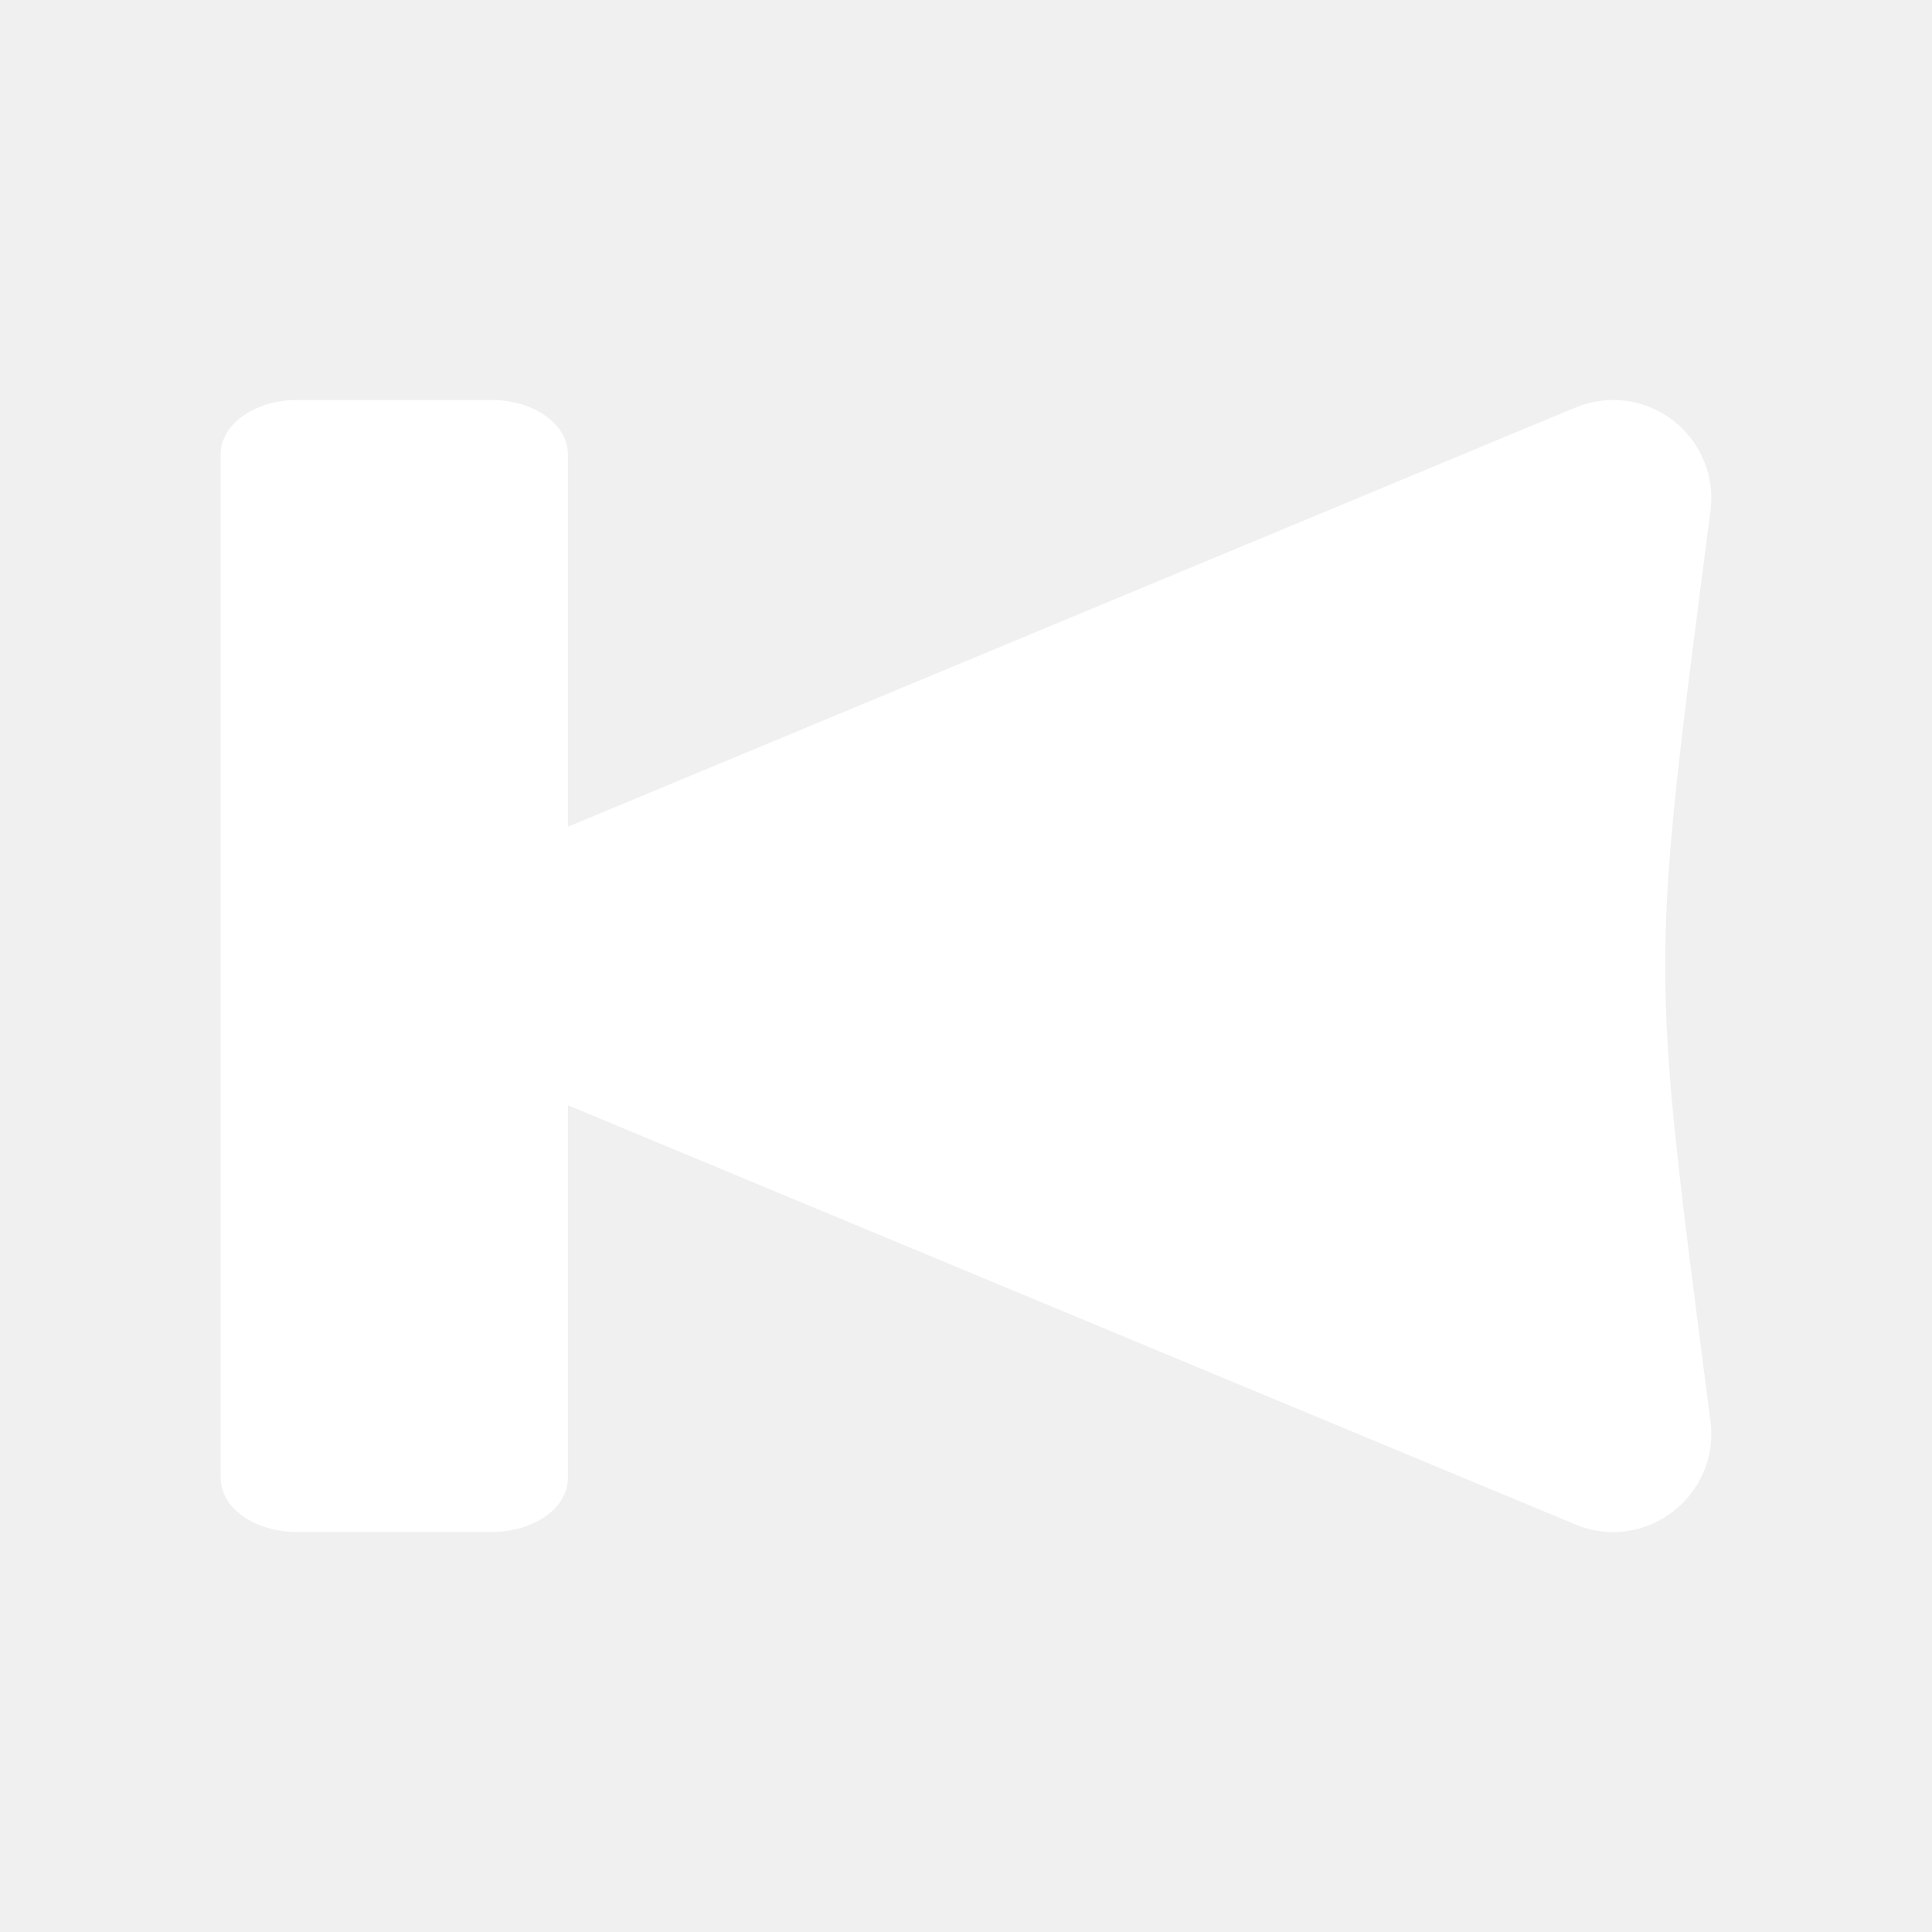
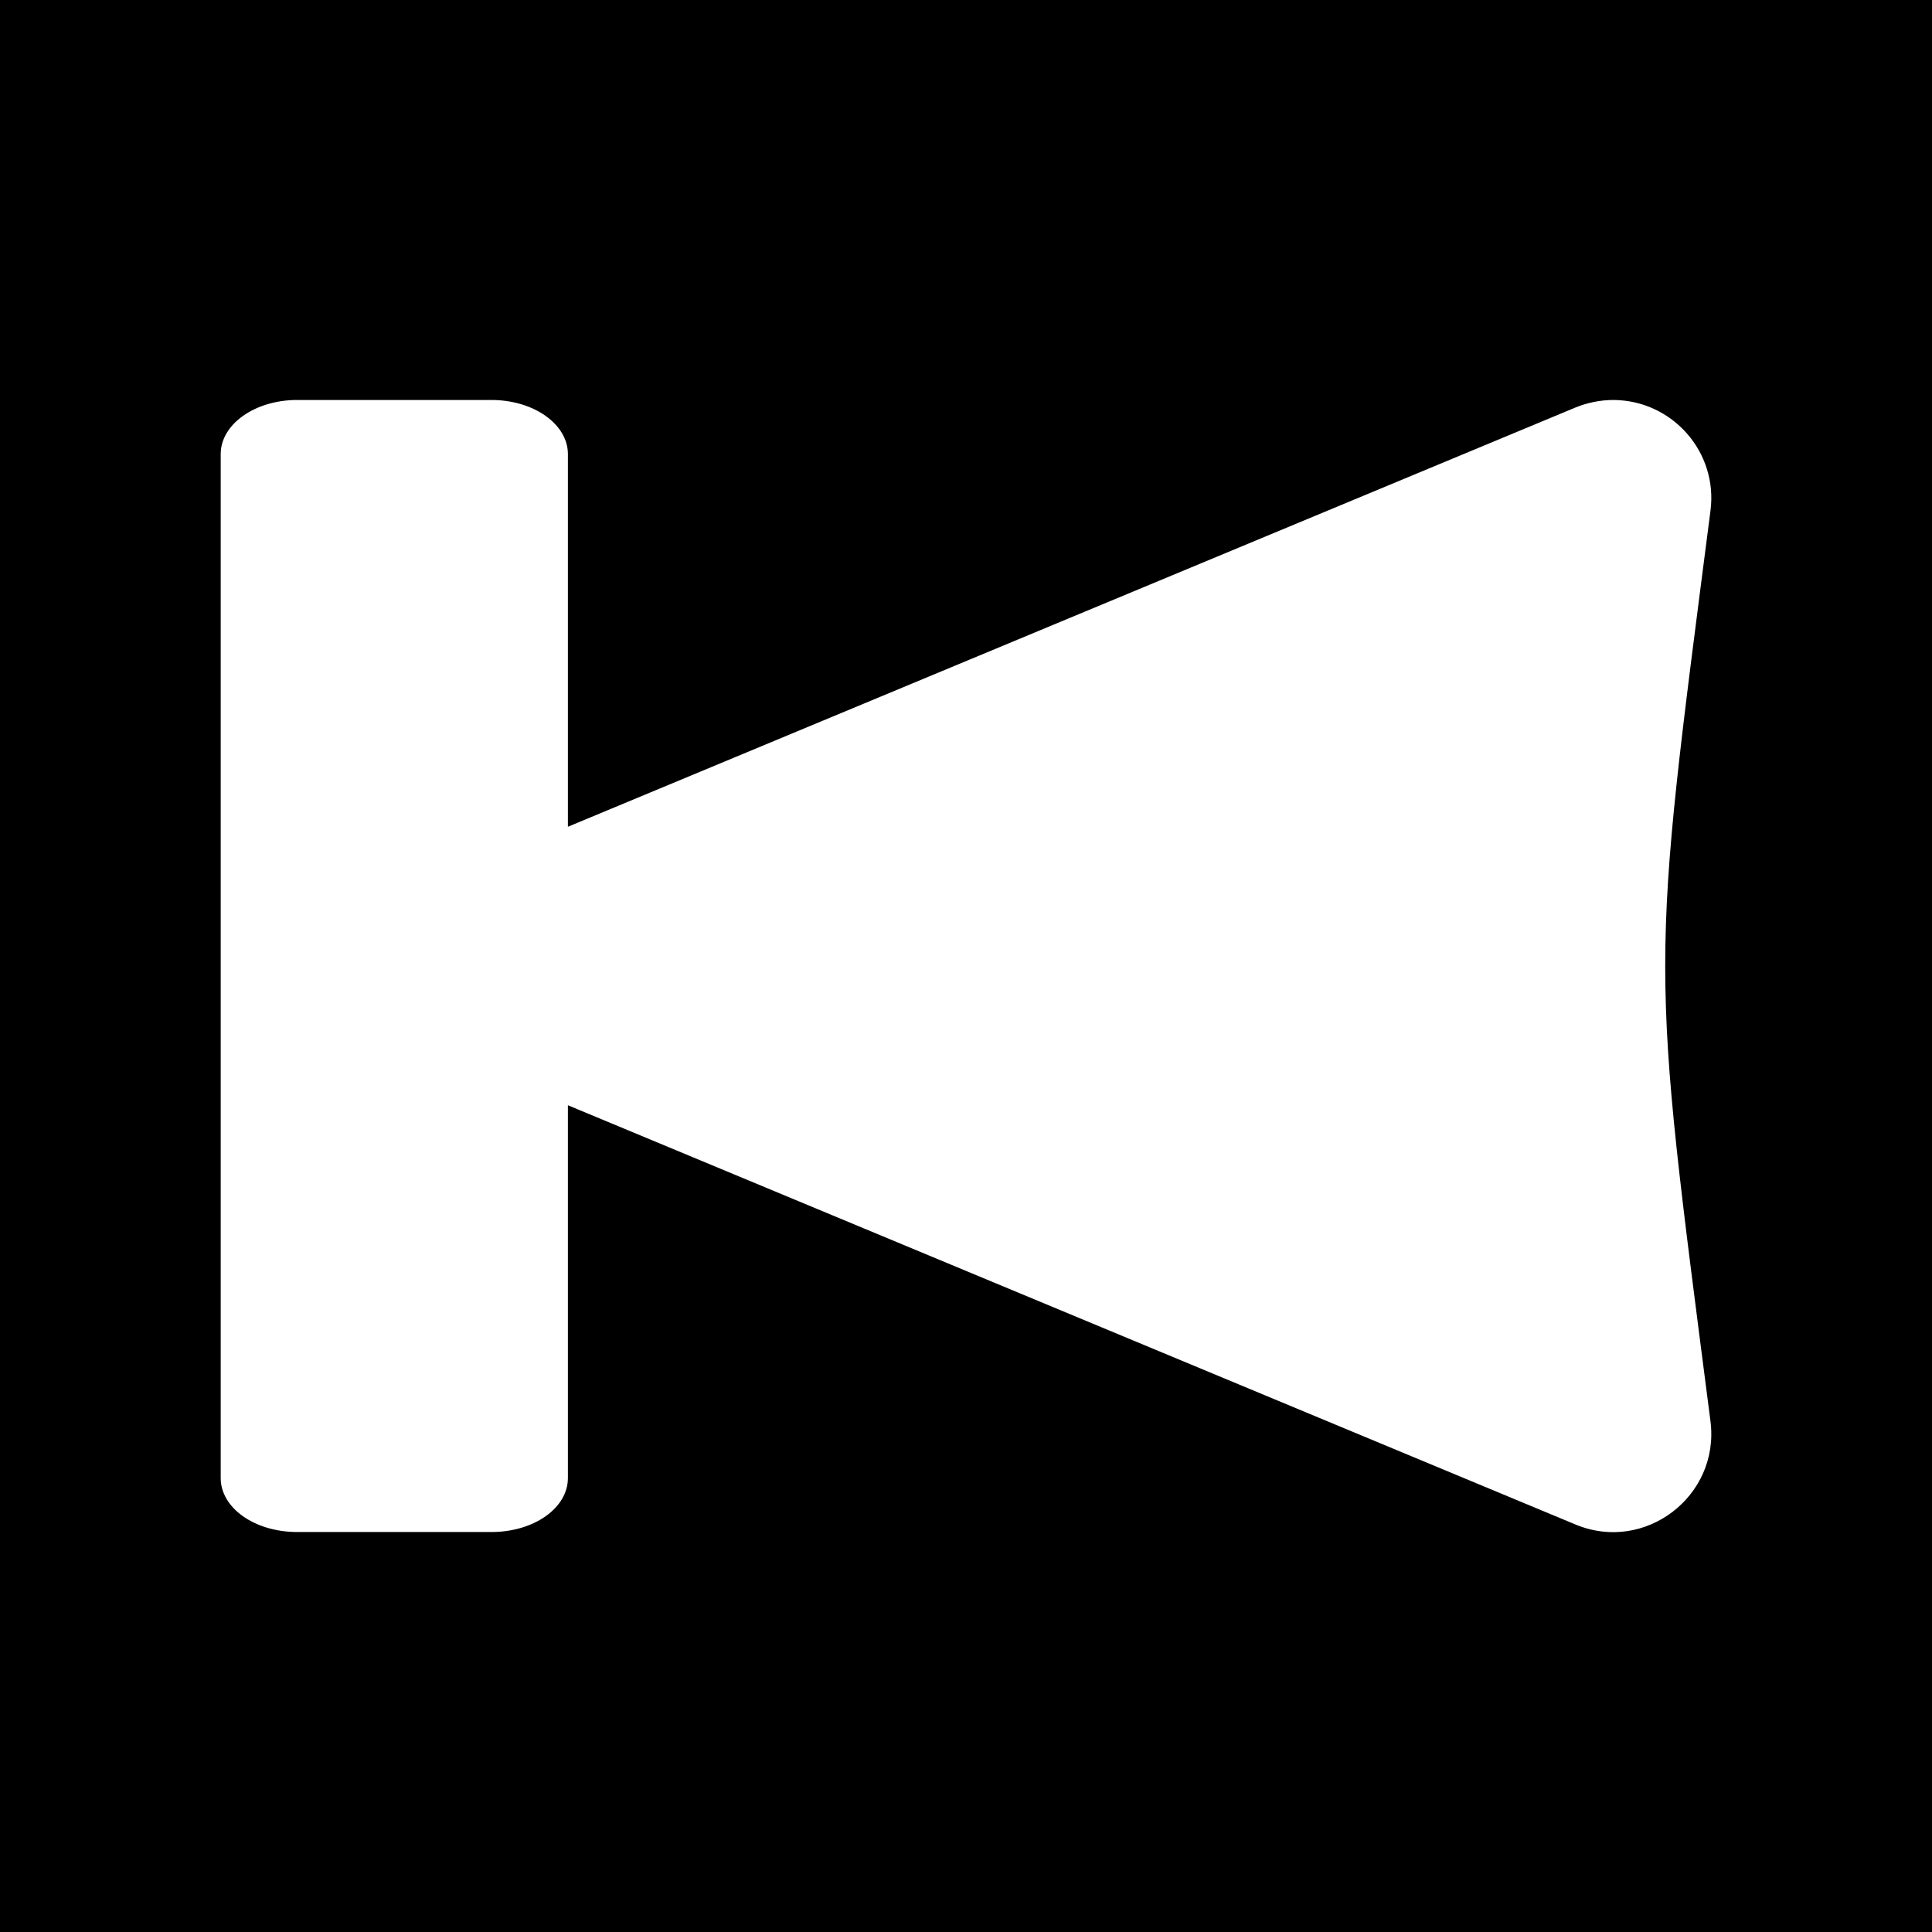
<svg xmlns="http://www.w3.org/2000/svg" viewBox="0 0 512 512">
+   <path d="M0 0h512v512H0z" />
  <path fill="#fff" d="M427.6 106c15.6.1 27.7 13.8 25.7 29.3-16 124-16 117.4 0 241.4 2.5 19.8-17.4 35-35.8 27.3l-267-111.1v98.8c0 7.9-8.9 14.2-20 14.3H78.49c-11.1-.1-20-6.4-20-14.3V120.2c.1-7.8 9-14.1 20-14.2h52.01c11 .1 19.9 6.4 20 14.2v98.9l267-111.1c3.2-1.3 6.6-2 10.1-2z" />
</svg>
